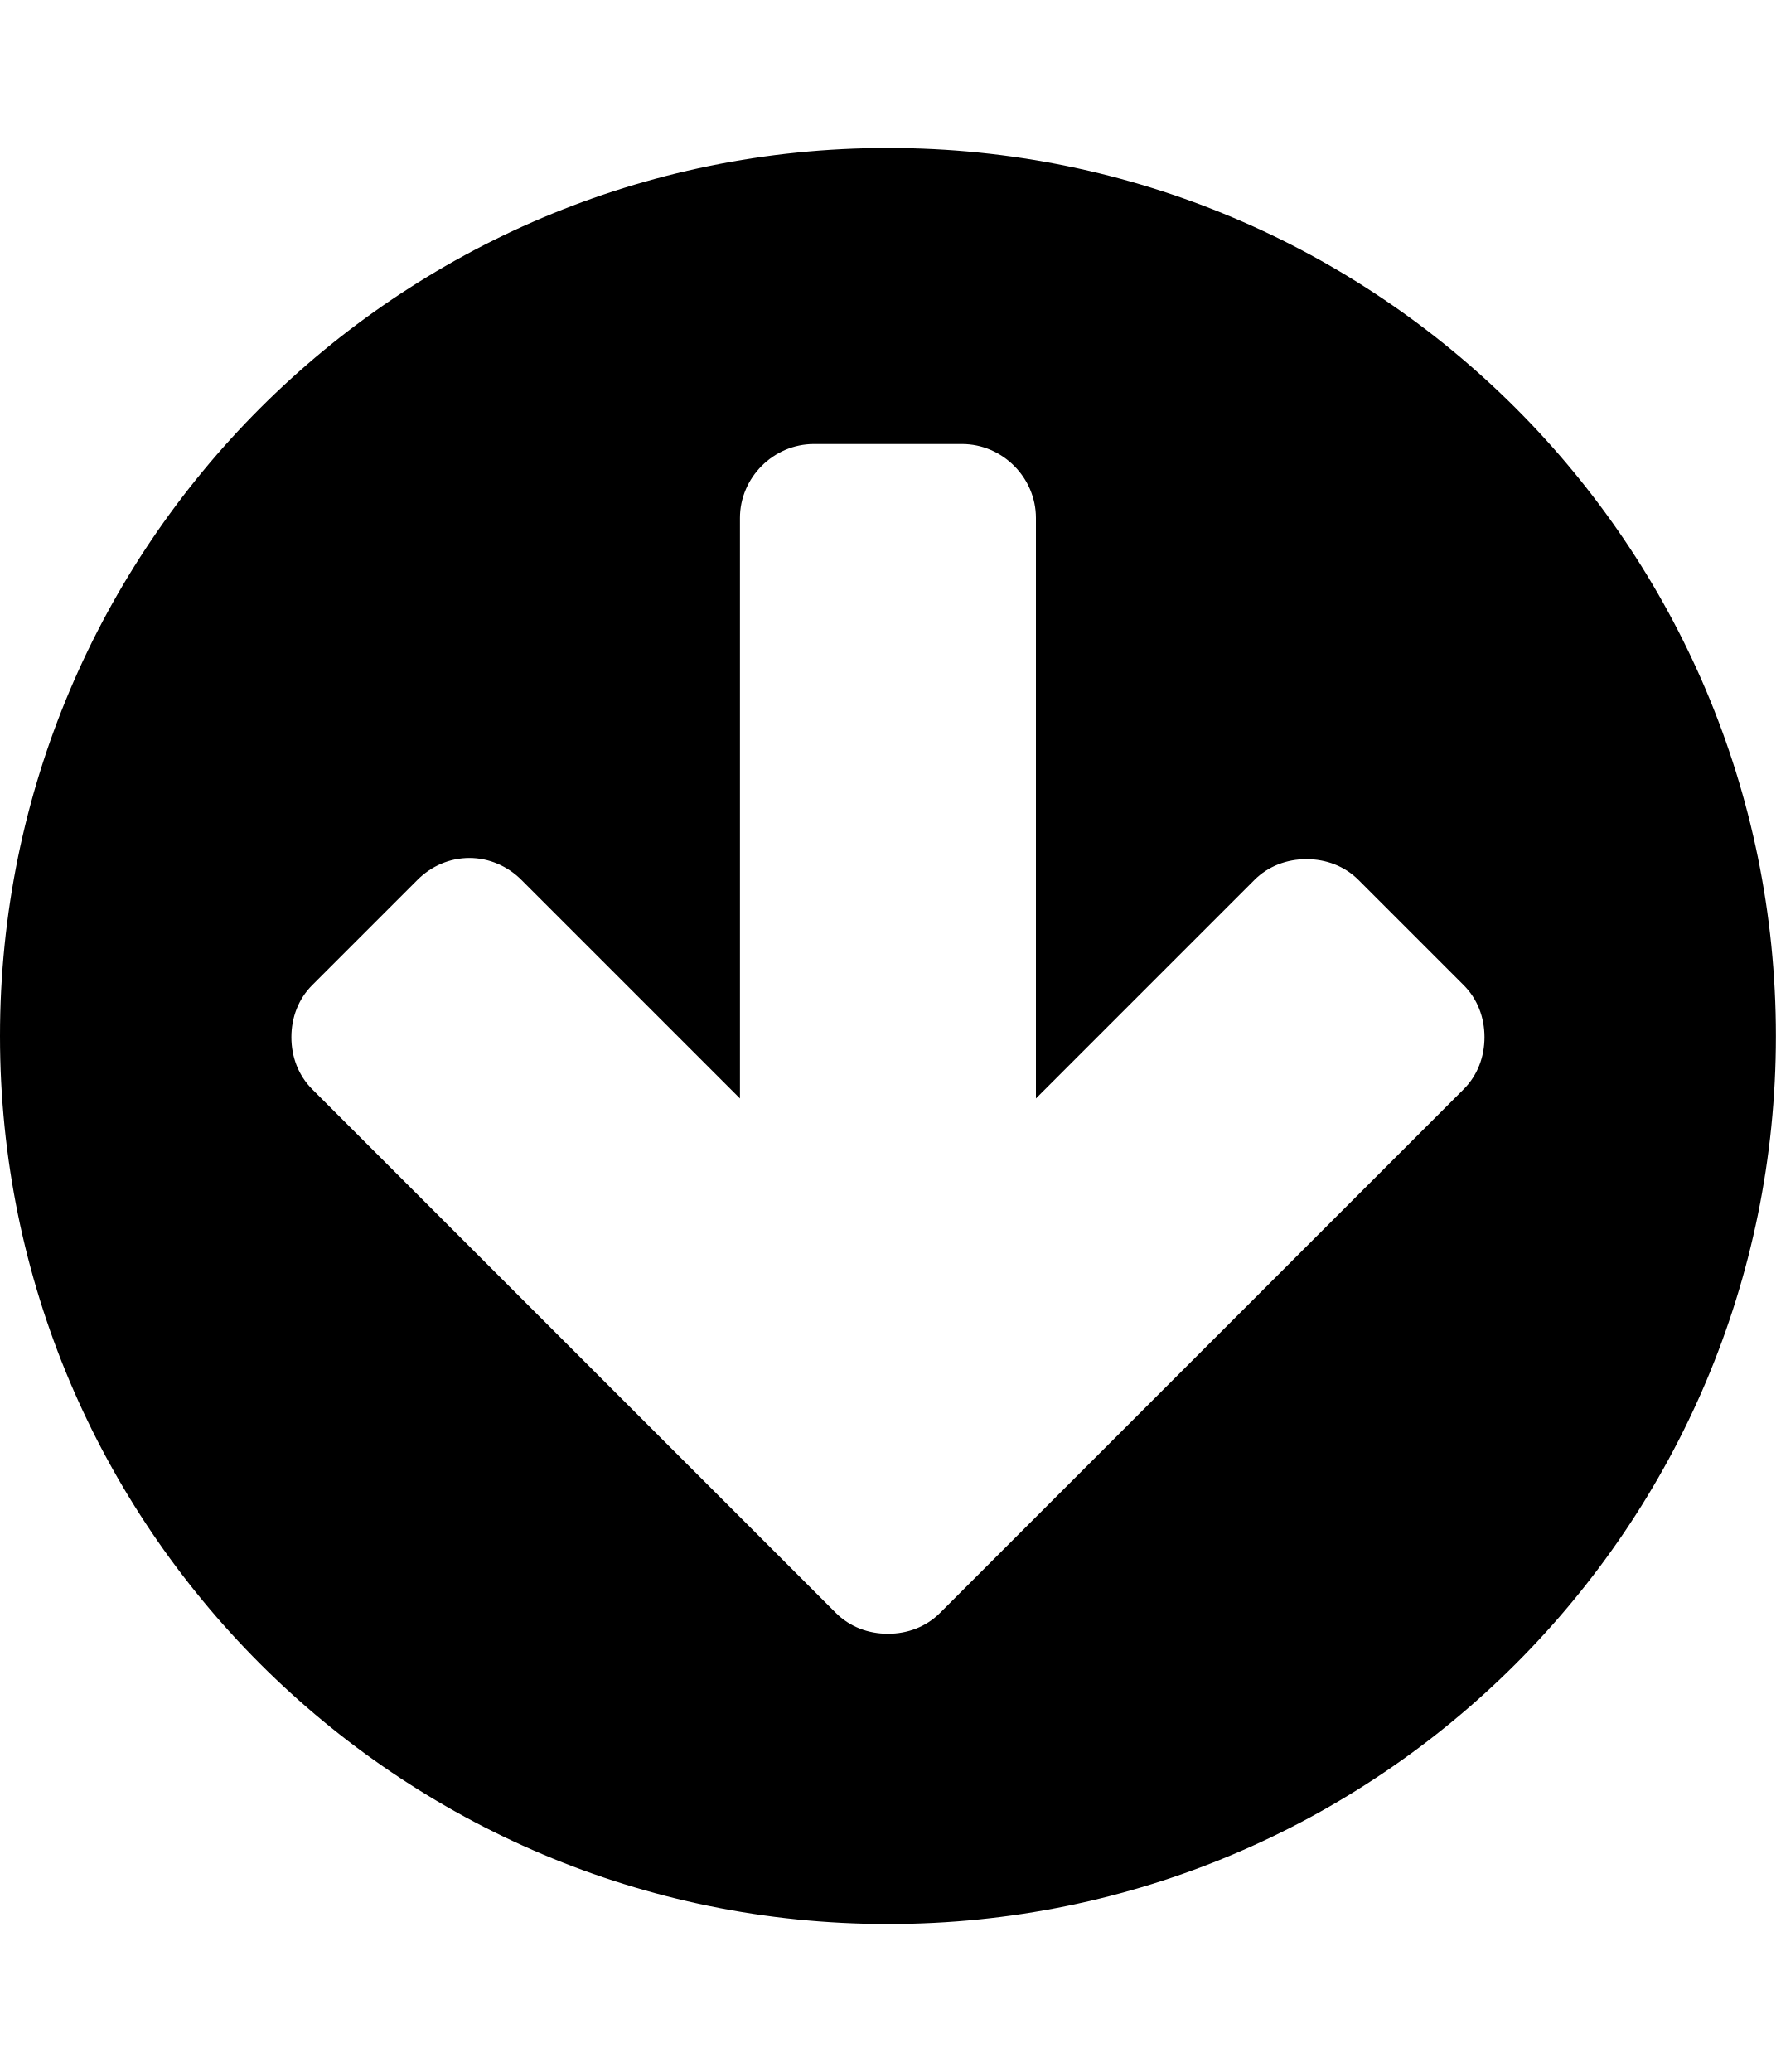
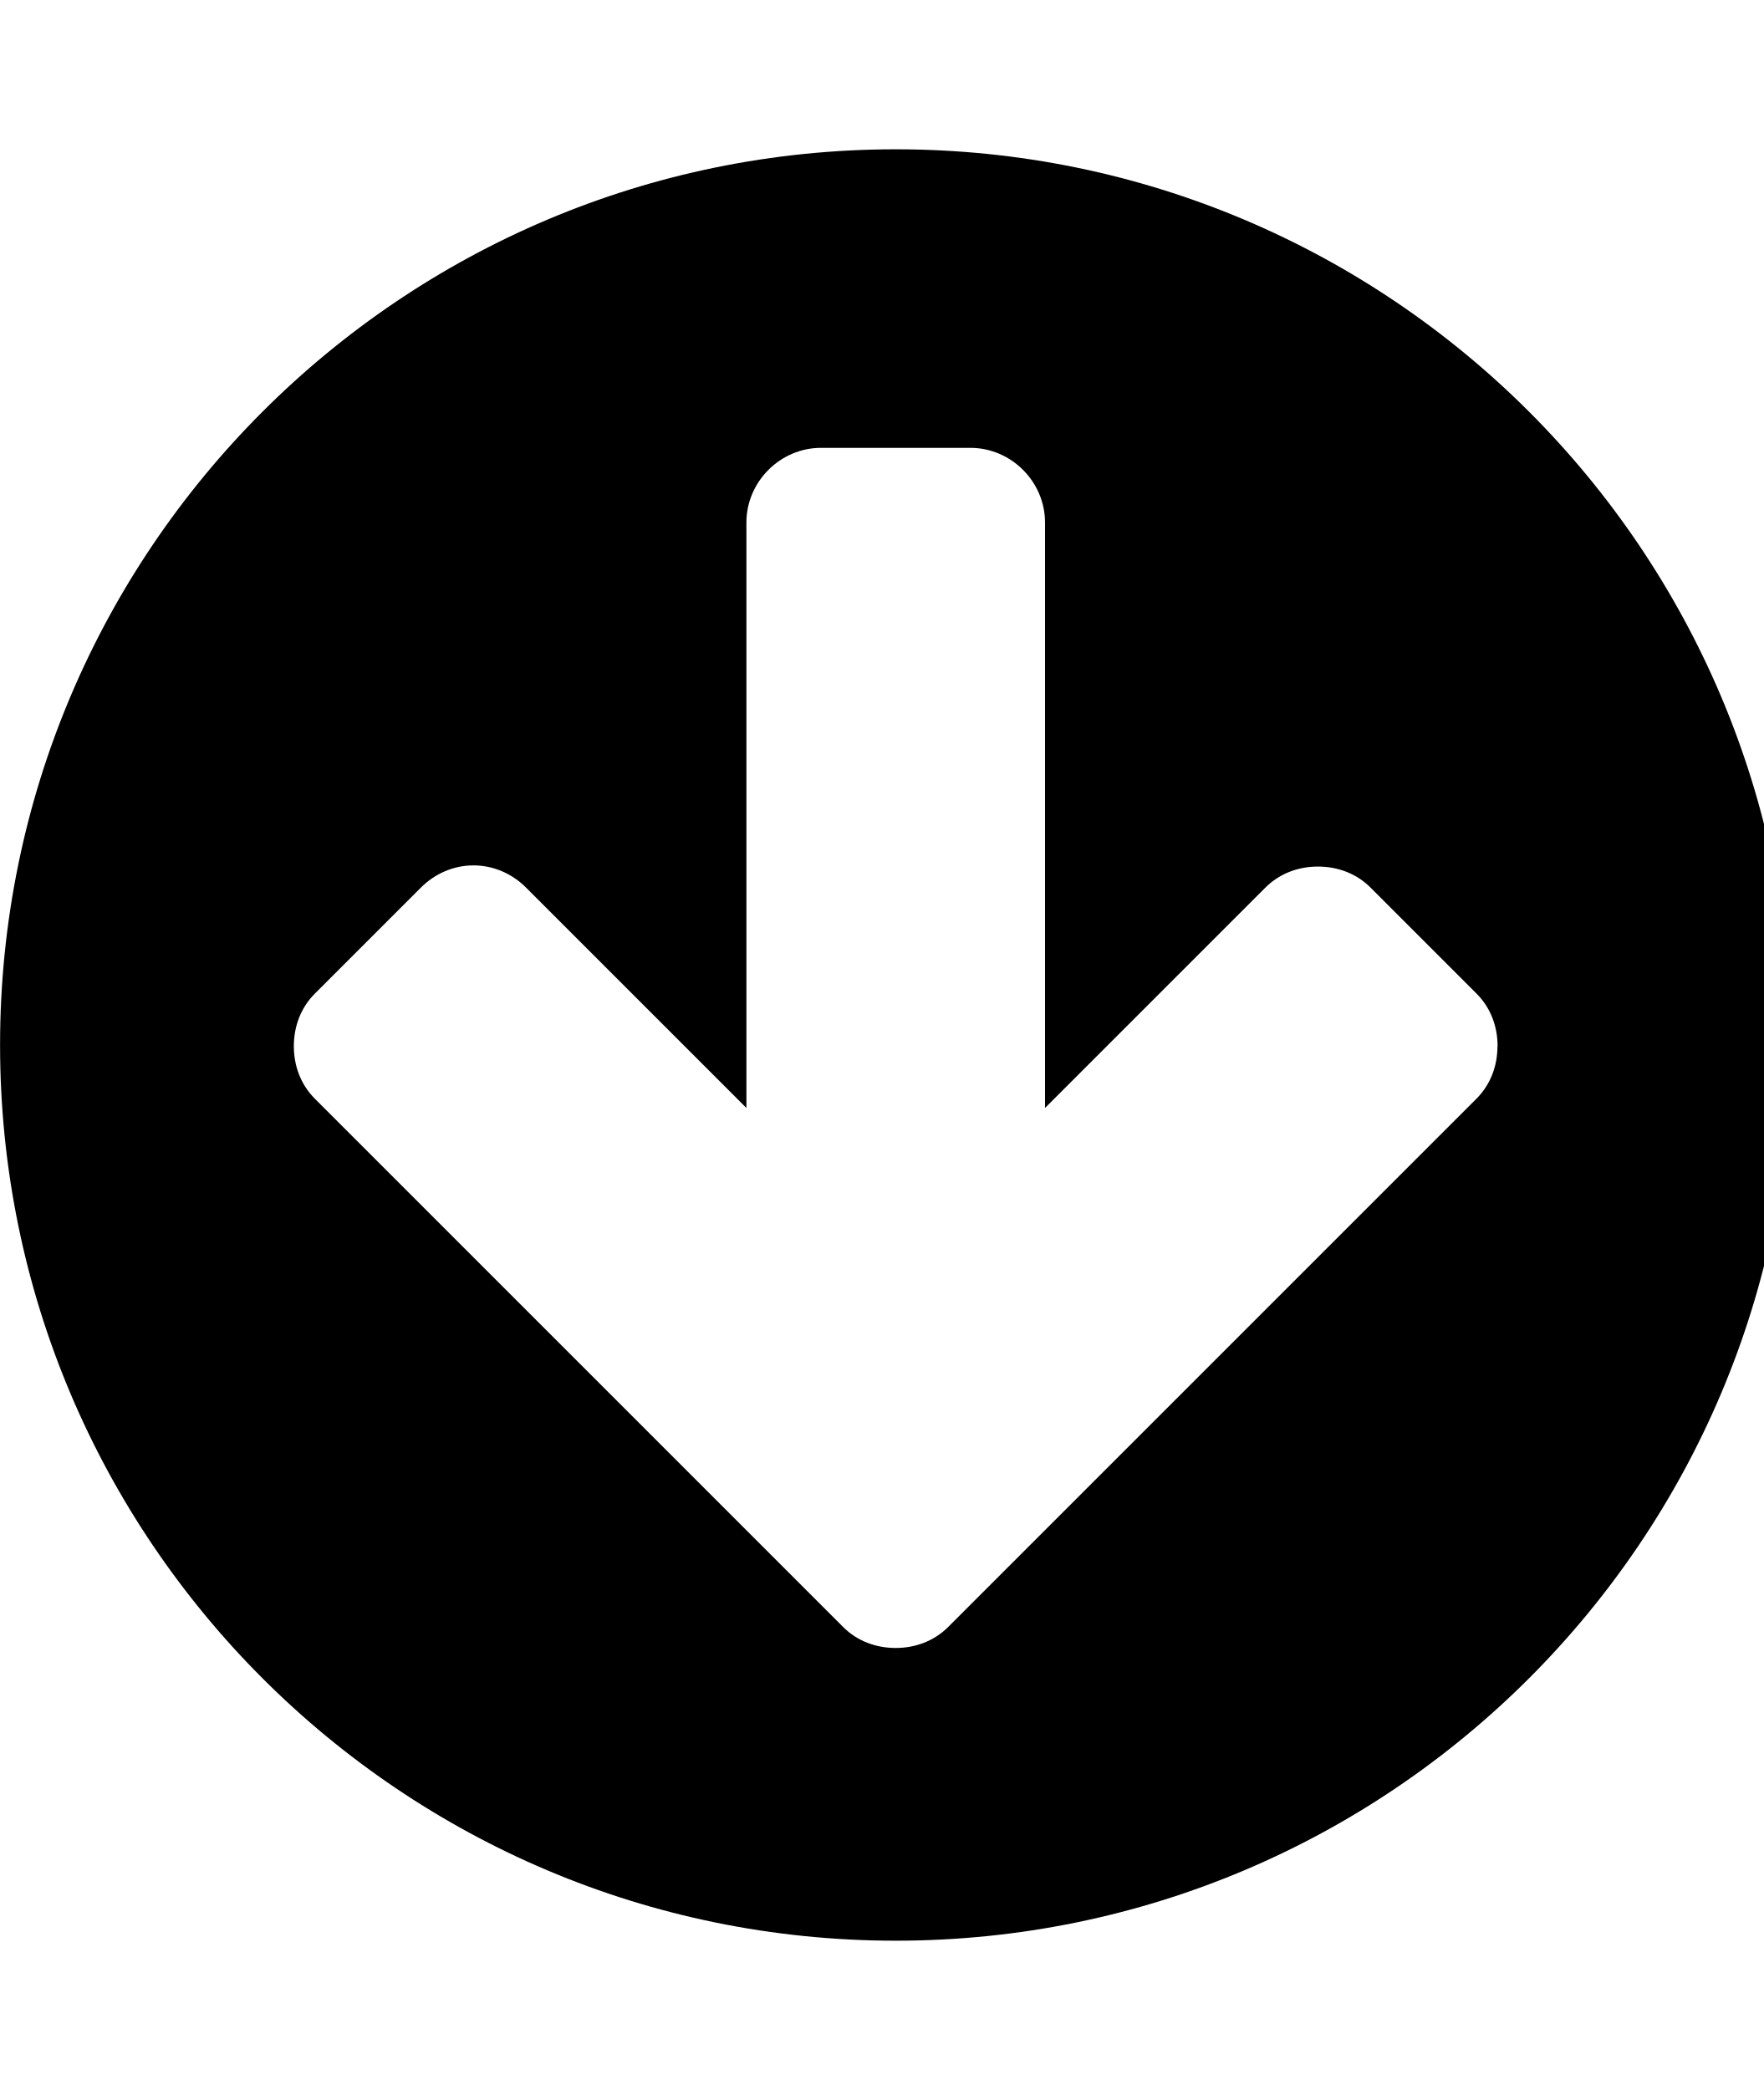
- <svg xmlns="http://www.w3.org/2000/svg" version="1.1" width="24" height="28" viewBox="0 0 24 28">
-   <path d="M20.062 14.016c0-0.266-0.094-0.516-0.281-0.703l-1.422-1.422c-0.187-0.187-0.438-0.281-0.703-0.281s-0.516 0.094-0.703 0.281l-2.953 2.953v-7.844c0-0.547-0.453-1-1-1h-2c-0.547 0-1 0.453-1 1v7.844l-2.953-2.953c-0.187-0.187-0.438-0.297-0.703-0.297s-0.516 0.109-0.703 0.297l-1.422 1.422c-0.187 0.187-0.281 0.438-0.281 0.703s0.094 0.516 0.281 0.703l7.078 7.078c0.187 0.187 0.438 0.281 0.703 0.281s0.516-0.094 0.703-0.281l7.078-7.078c0.187-0.187 0.281-0.438 0.281-0.703zM24 14c0 6.625-5.375 12-12 12s-12-5.375-12-12 5.375-12 12-12 12 5.375 12 12z" />
+ <svg xmlns="http://www.w3.org/2000/svg" version="1.1" width="27" height="32" viewBox="0 0 27 32">
+   <path d="M22.929 16.018c0-0.304-0.107-0.589-0.321-0.804l-1.625-1.625c-0.214-0.214-0.5-0.321-0.804-0.321s-0.589 0.107-0.804 0.321l-3.375 3.375v-8.964c0-0.625-0.518-1.143-1.143-1.143h-2.286c-0.625 0-1.143 0.518-1.143 1.143v8.964l-3.375-3.375c-0.214-0.214-0.5-0.339-0.804-0.339s-0.589 0.125-0.804 0.339l-1.625 1.625c-0.214 0.214-0.321 0.5-0.321 0.804s0.107 0.589 0.321 0.804l8.089 8.089c0.214 0.214 0.5 0.321 0.804 0.321s0.589-0.107 0.804-0.321l8.089-8.089c0.214-0.214 0.321-0.5 0.321-0.804zM27.429 16c0 7.571-6.143 13.714-13.714 13.714s-13.714-6.143-13.714-13.714 6.143-13.714 13.714-13.714 13.714 6.143 13.714 13.714z" />
</svg>
